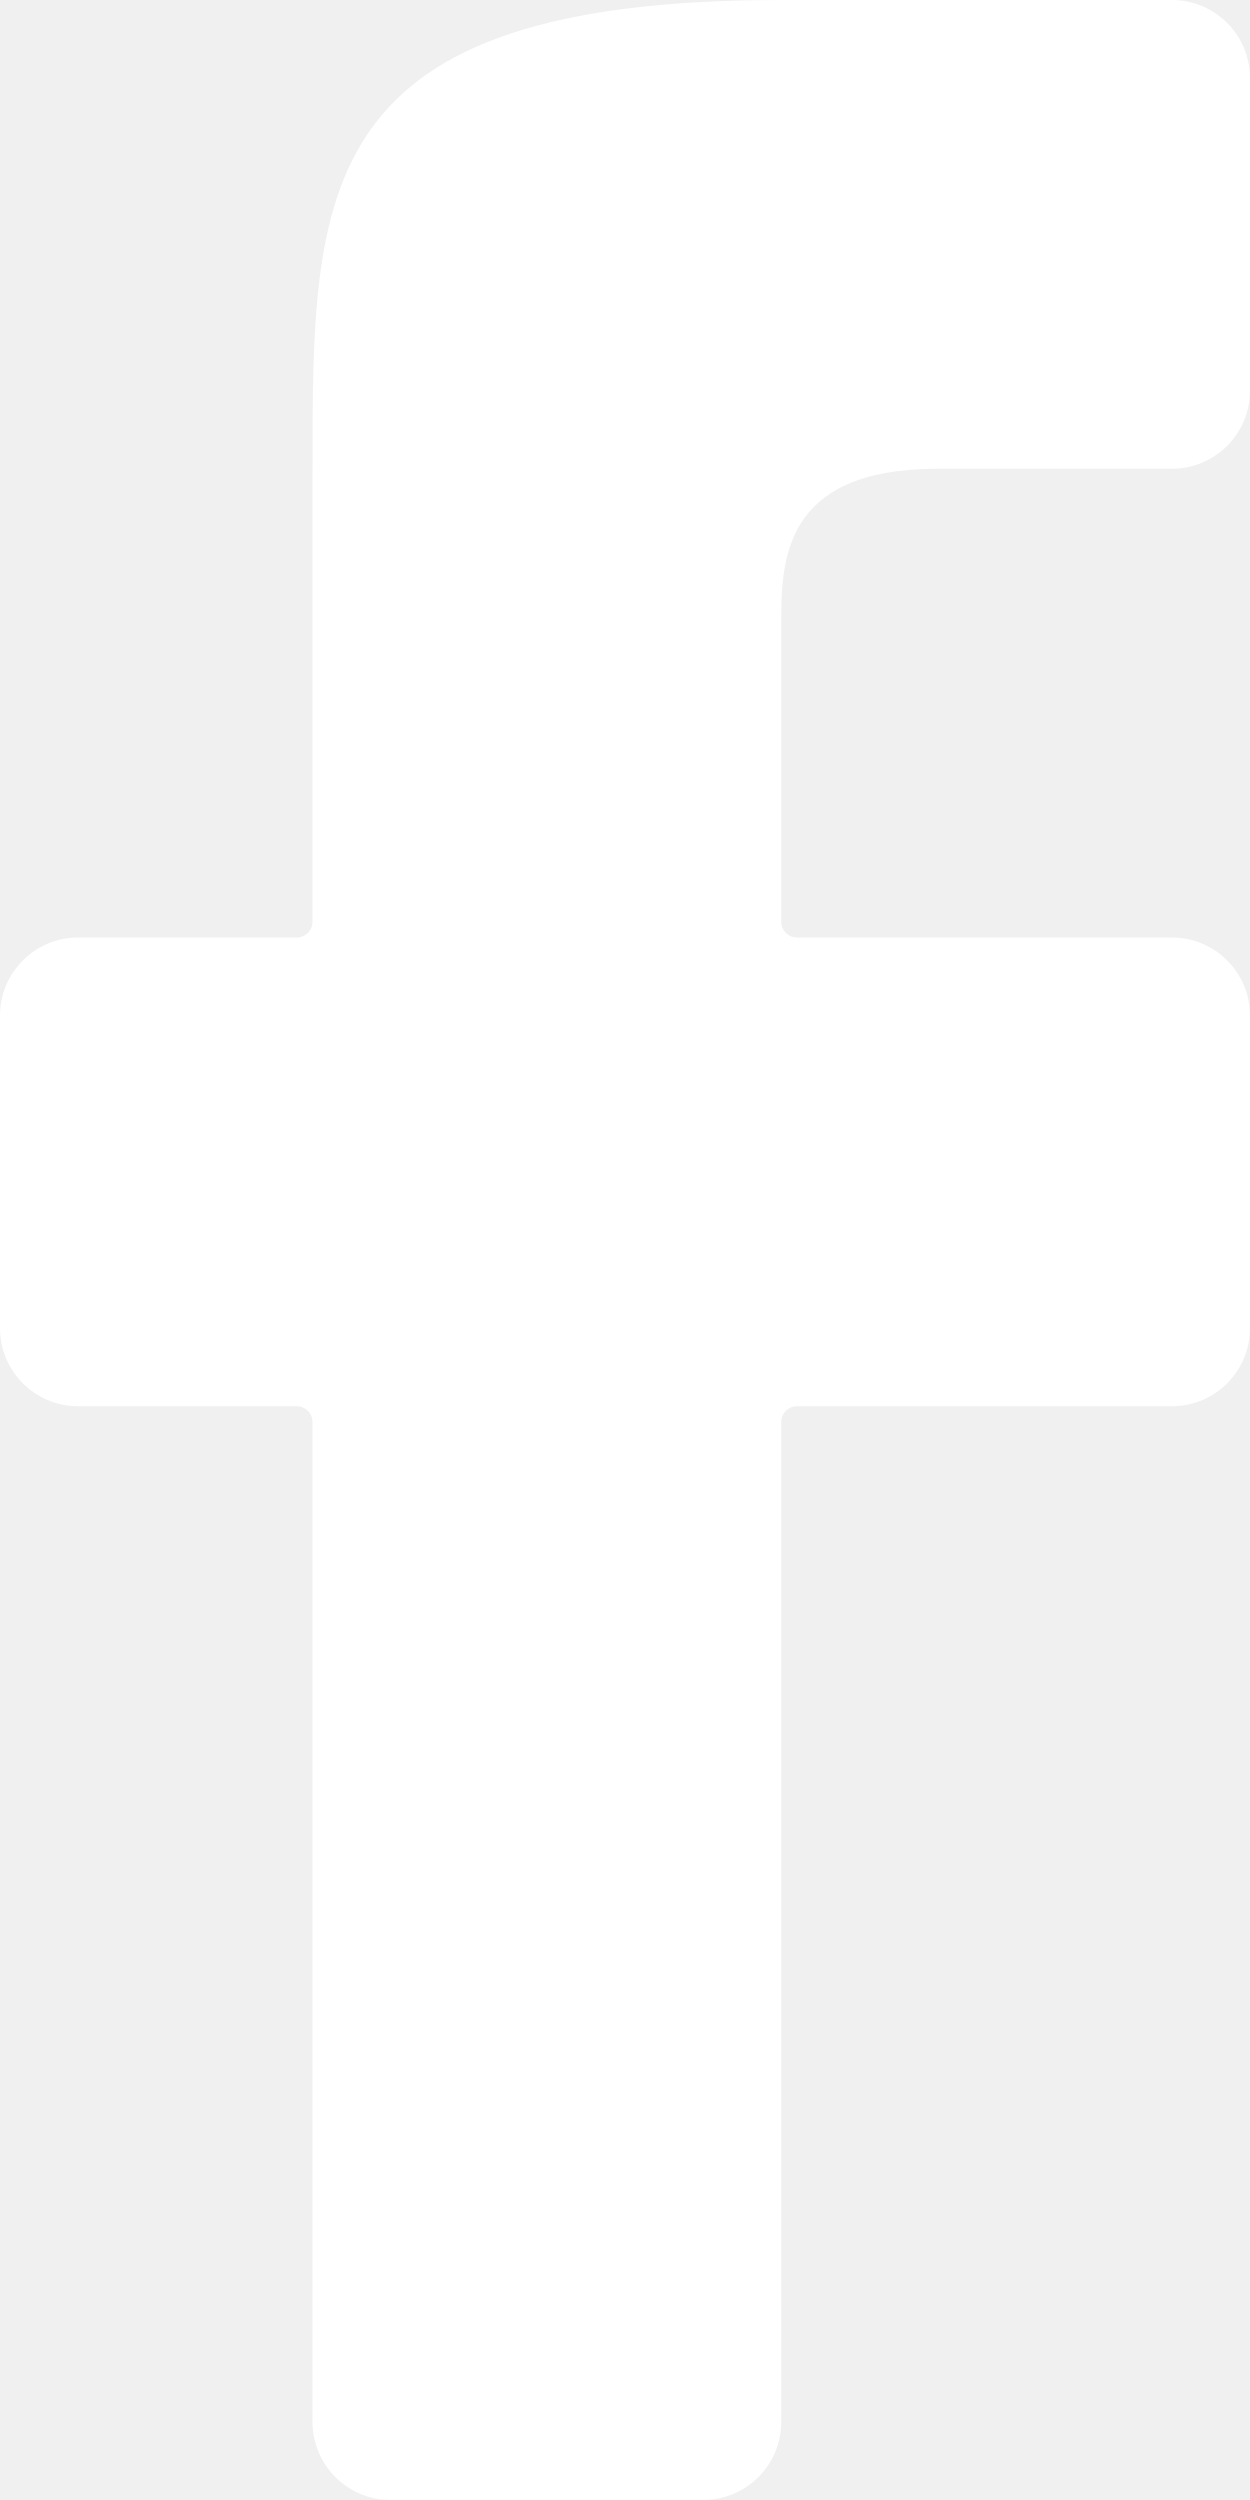
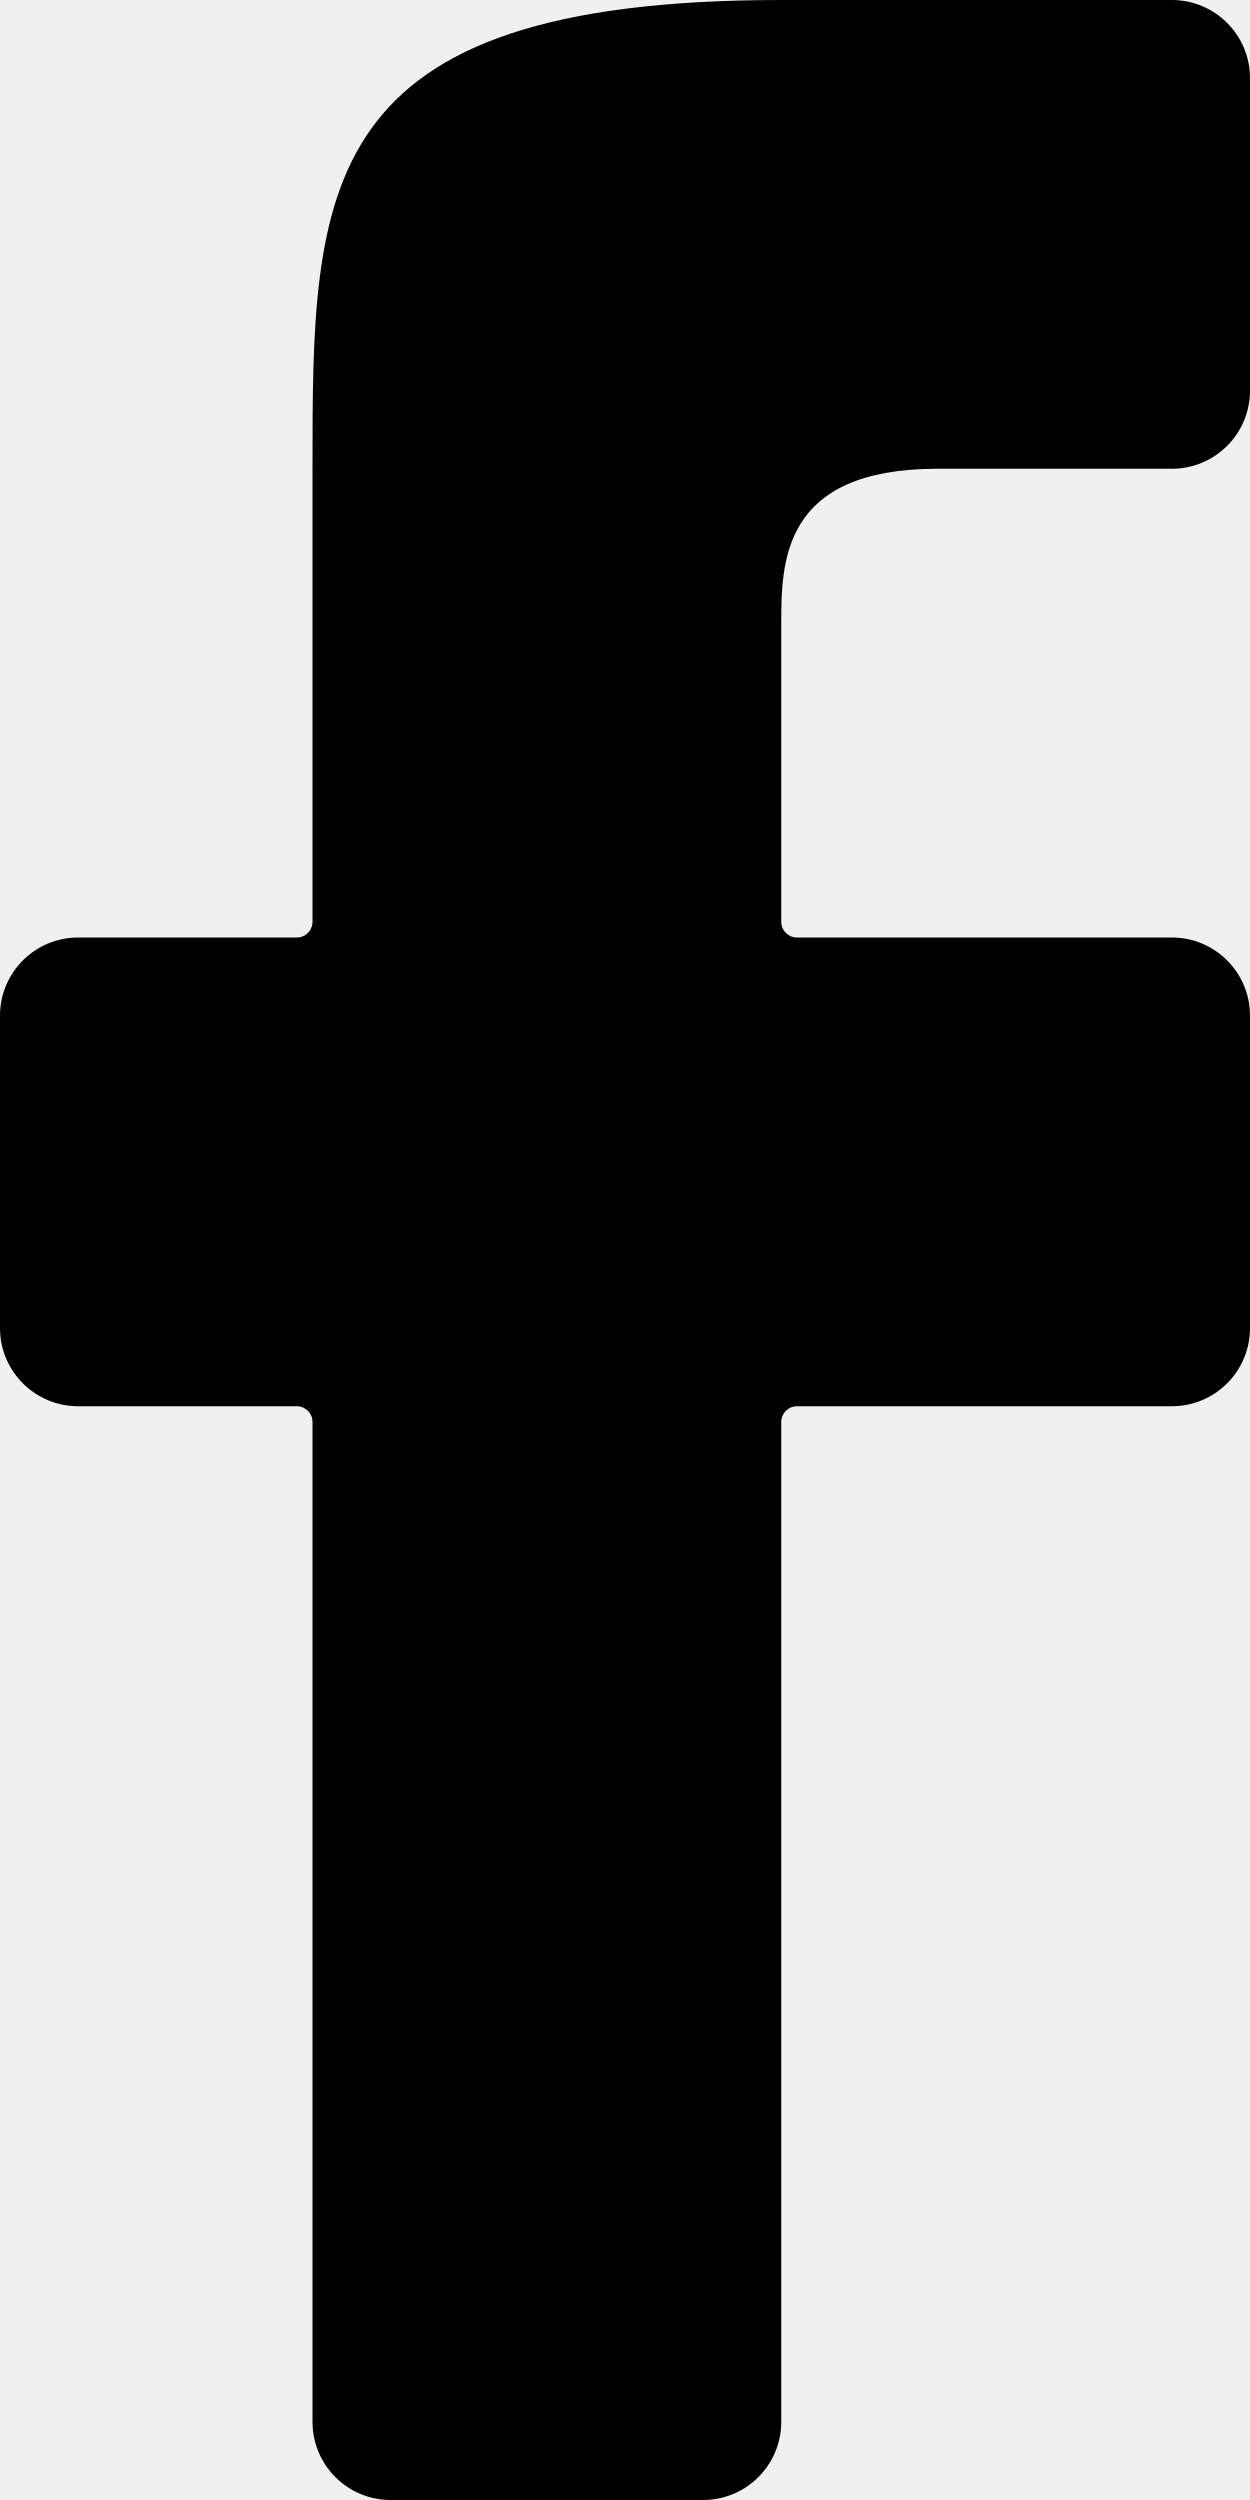
<svg xmlns="http://www.w3.org/2000/svg" width="8" height="16" viewBox="0 0 8 16" version="1.1">
-   <g fill="none">
+   <g>
    <g>
-       <path d="M 8 2.5C 8 2.776 7.776 3 7.5 3L 6 3C 5 3 5 3.6 5 4L 5 5.9C 5 5.955 5.045 6 5.1 6L 7.5 6C 7.776 6 8 6.224 8 6.5L 8 8.5C 8 8.776 7.776 9 7.5 9L 5.1 9C 5.045 9 5 9.045 5 9.1L 5 15.5C 5 15.776 4.776 16 4.5 16L 2.5 16C 2.224 16 2 15.776 2 15.5L 2 9.1C 2 9.045 1.955 9 1.9 9L 0.5 9C 0.224 9 0 8.776 0 8.5L 0 6.5C 0 6.224 0.224 6 0.5 6L 1.9 6C 1.955 6 2 5.955 2 5.9L 2 3C 2 1.2 2 0 5 0L 7.5 0C 7.776 0 8 0.224 8 0.5L 8 2.5Z" fill="white" />
+       <path d="M 8 2.5C 8 2.776 7.776 3 7.5 3L 6 3C 5 3 5 3.6 5 4L 5 5.9C 5 5.955 5.045 6 5.1 6L 7.5 6C 7.776 6 8 6.224 8 6.5L 8 8.5C 8 8.776 7.776 9 7.5 9L 5.1 9C 5.045 9 5 9.045 5 9.1L 5 15.5C 5 15.776 4.776 16 4.5 16L 2.5 16C 2.224 16 2 15.776 2 15.5L 2 9.1C 2 9.045 1.955 9 1.9 9L 0.5 9C 0.224 9 0 8.776 0 8.5L 0 6.5C 0 6.224 0.224 6 0.5 6L 1.9 6C 1.955 6 2 5.955 2 5.9L 2 3C 2 1.2 2 0 5 0L 7.5 0C 7.776 0 8 0.224 8 0.5L 8 2.5Z" />
    </g>
  </g>
</svg>
